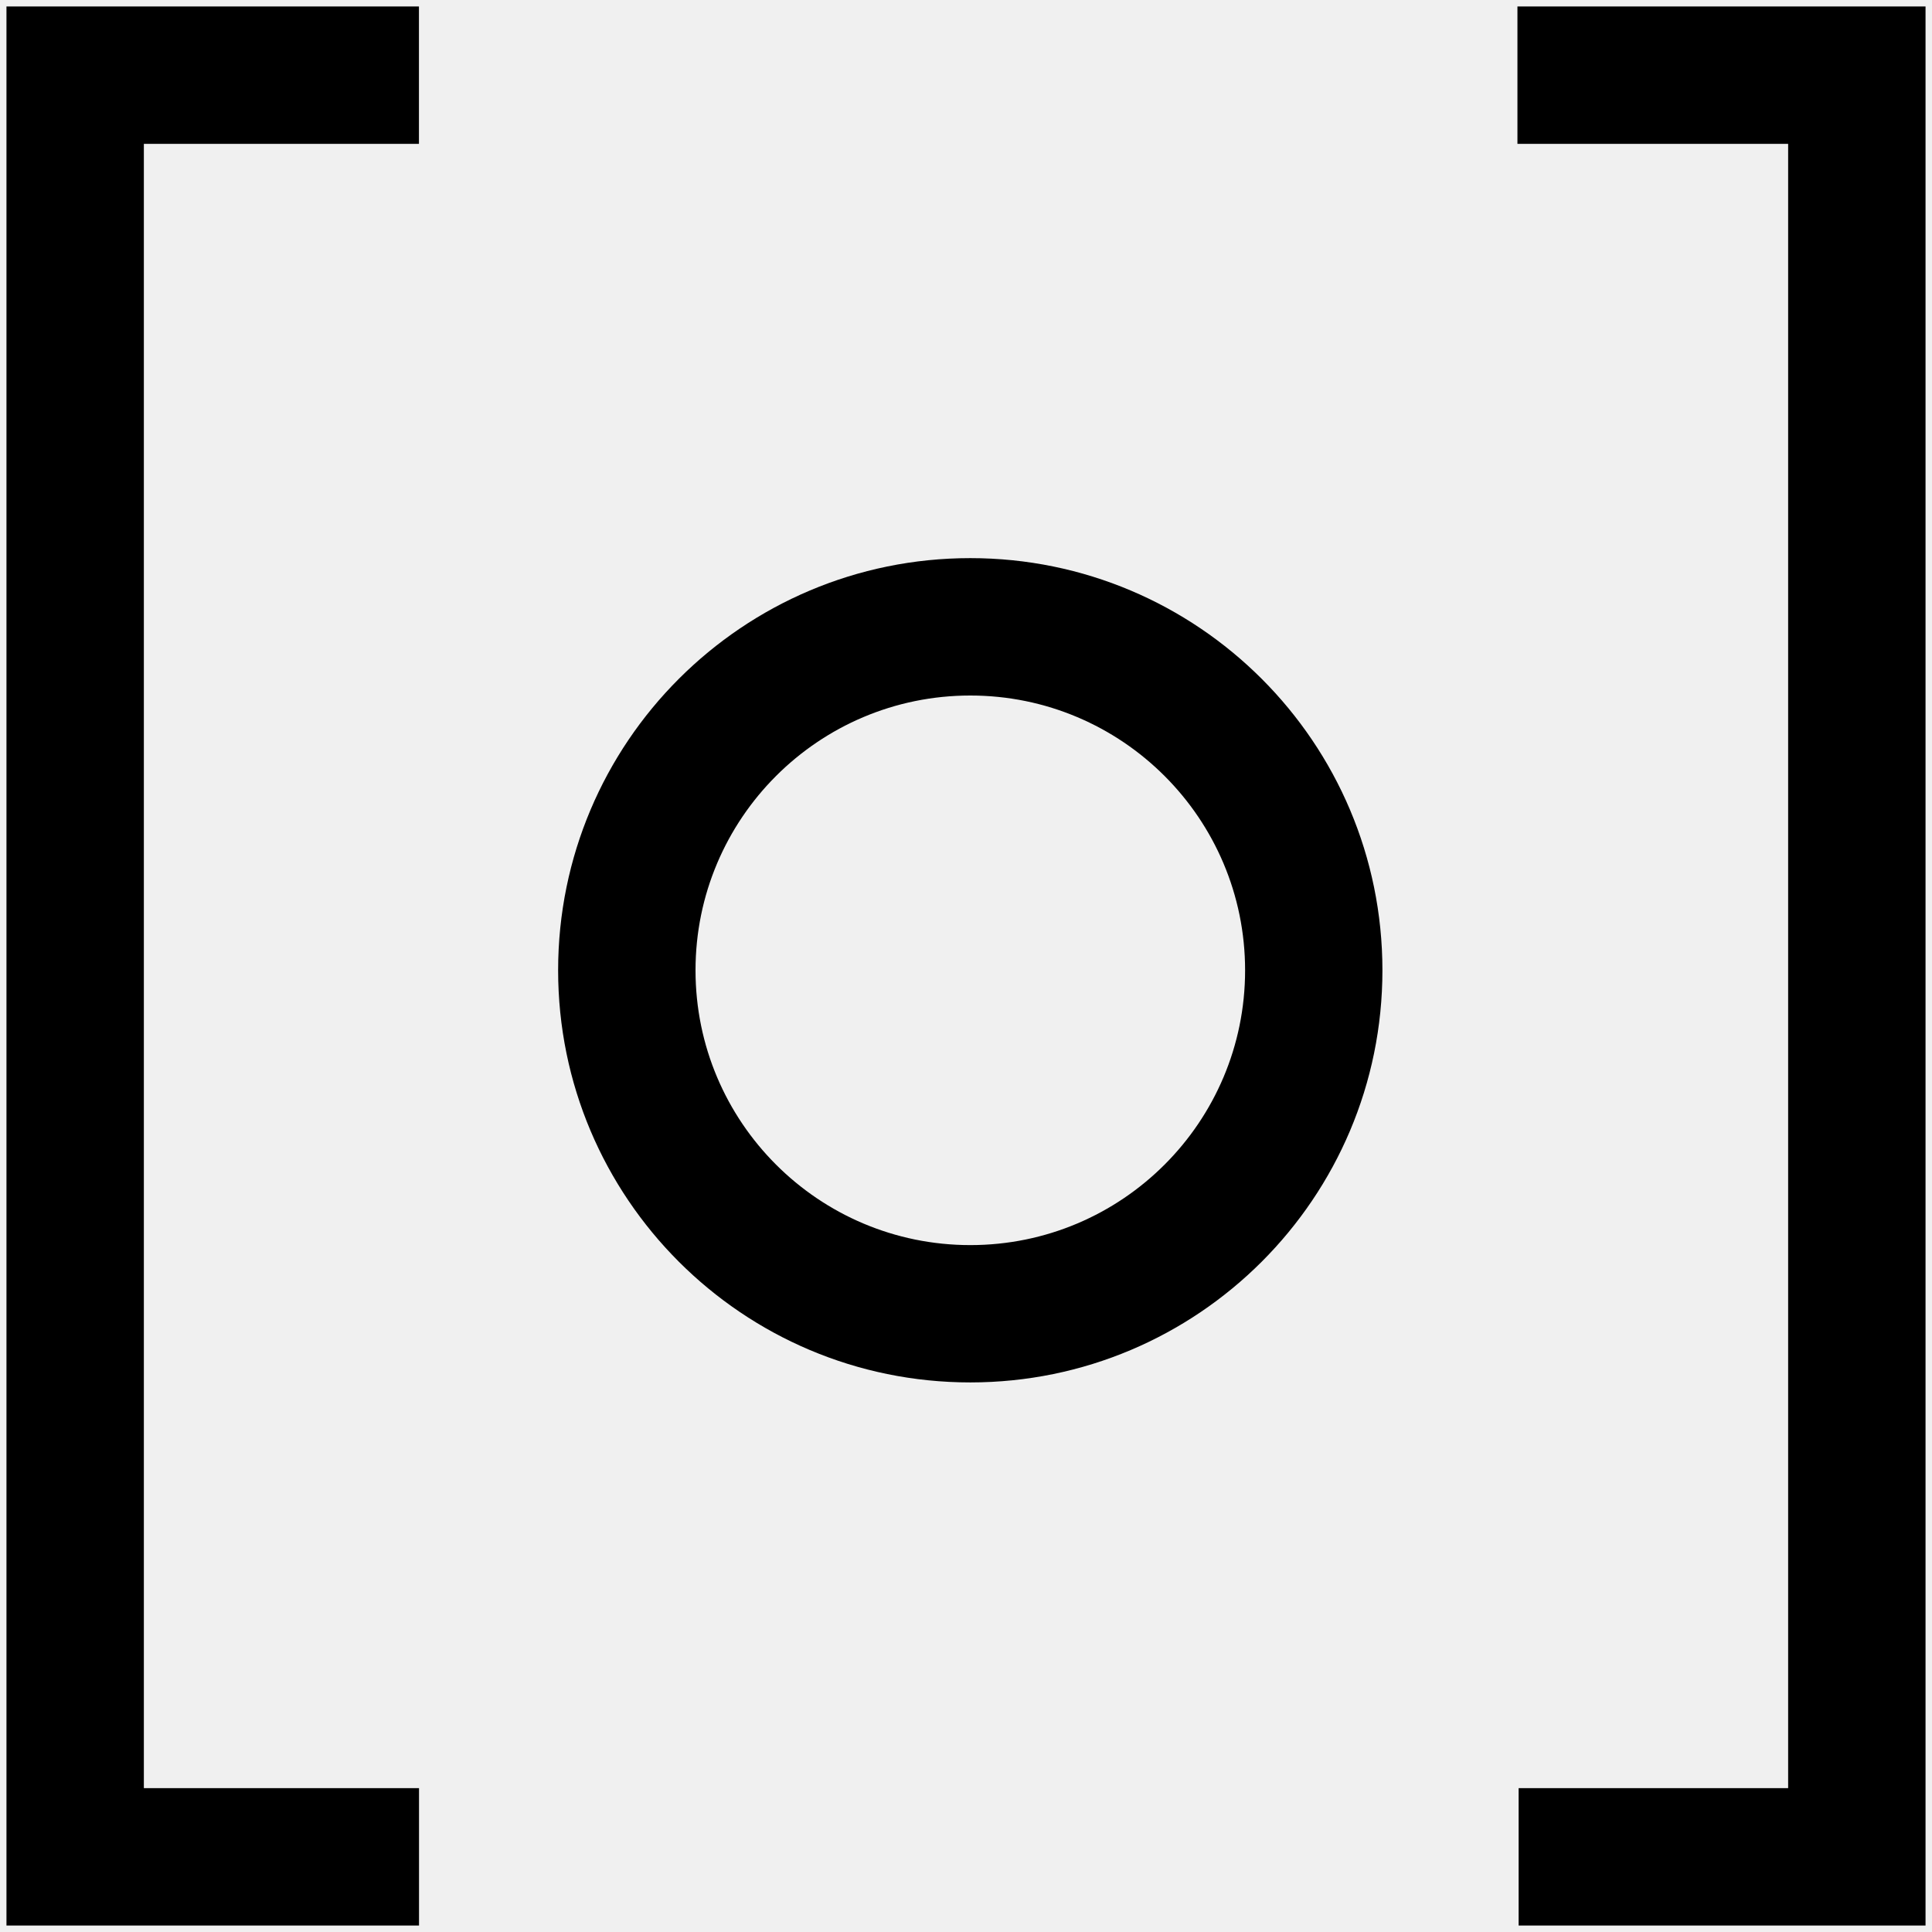
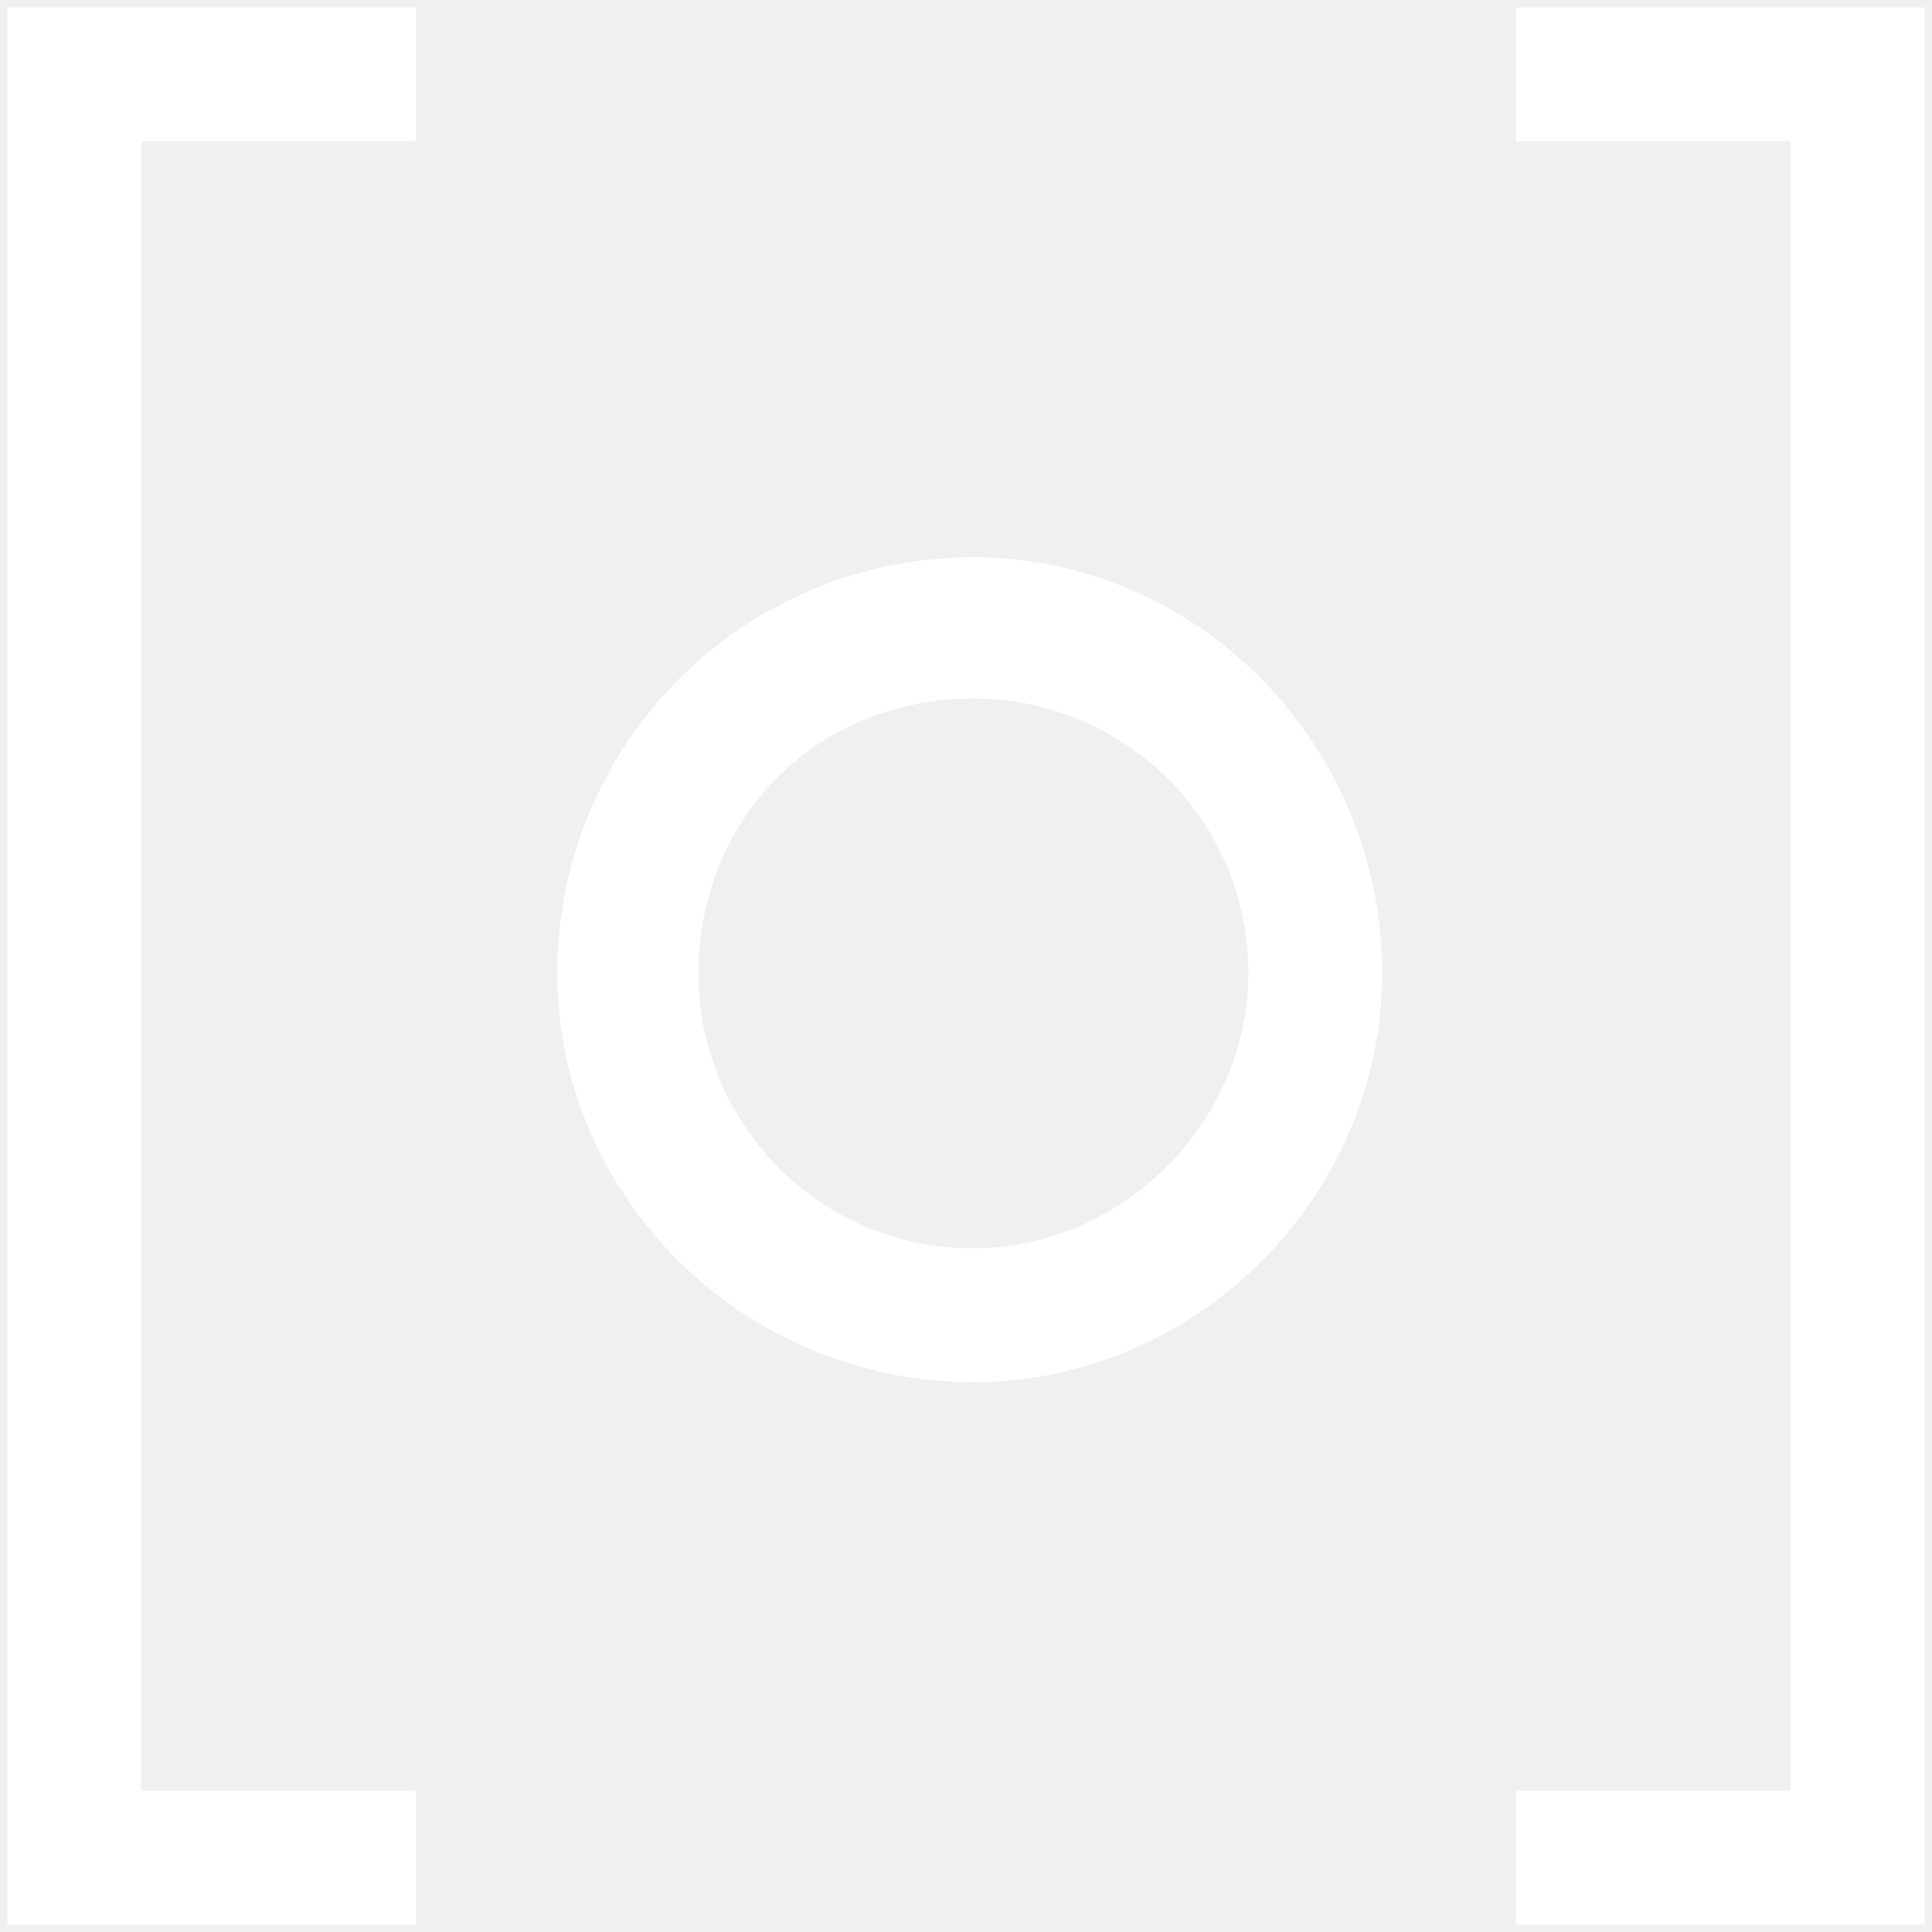
- <svg xmlns="http://www.w3.org/2000/svg" width="26px" height="26px" viewBox="0 0 26 26" version="1.1">
-   <defs />
-   <g id="Page-1" stroke="none" stroke-width="1" fill="none" fill-rule="evenodd">
-     <g id="Landing-Copy-36" transform="translate(-19, -20)" fill="#000000">
-       <g id="of-logo" transform="translate(19, 20)">
-         <path d="M1.936,24.064 L1.936,1.936 L5.638,1.936 L5.638,0.087 L0.087,0.087 L0.087,25.913 L5.639,25.913 L5.639,24.064 L1.936,24.064 Z M24.064,1.936 L24.064,24.064 L20.437,24.064 L20.437,25.913 L25.913,25.913 L25.913,0.087 L20.421,0.087 L20.421,1.936 L24.064,1.936 Z" id="Shape" />
-         <path d="M13.058,16.756 L13.058,16.756 C15.1,16.756 16.756,15.1 16.756,13.058 C16.756,11.016 15.1,9.36 13.058,9.36 C11.016,9.36 9.36,11.016 9.36,13.058 C9.36,15.1 11.016,16.756 13.058,16.756 L13.058,16.756 Z M13.058,18.604 L13.058,18.604 C9.994,18.604 7.511,16.121 7.511,13.058 C7.511,9.994 9.994,7.511 13.058,7.511 C16.121,7.511 18.604,9.994 18.604,13.058 C18.604,16.121 16.121,18.604 13.058,18.604 L13.058,18.604 Z" id="Shape" />
-       </g>
+ <svg xmlns="http://www.w3.org/2000/svg" width="26" height="26" viewBox="0 0 26 26">
+   <g style="fill:none;stroke-width:1;stroke:none">
+     <g fill="#fff">
+       <path d="M1.9 24.1L1.9 1.9 5.6 1.9 5.6 0.1 0.1 0.1 0.1 25.9 5.6 25.9 5.6 24.1 1.9 24.1ZM24.1 1.9L24.1 24.1 20.4 24.1 20.4 25.9 25.9 25.9 25.9 0.1 20.4 0.1 20.4 1.9 24.1 1.9Z" />
+       <path d="M13.1 16.8L13.1 16.8C15.1 16.8 16.8 15.1 16.8 13.1 16.8 11 15.1 9.4 13.1 9.4 11 9.4 9.4 11 9.4 13.1 9.4 15.1 11 16.8 13.1 16.8L13.1 16.8ZM13.1 18.6L13.1 18.6C10 18.6 7.5 16.1 7.5 13.1 7.5 10 10 7.5 13.1 7.5 16.1 7.5 18.6 10 18.6 13.1 18.6 16.1 16.1 18.6 13.1 18.6L13.1 18.6Z" />
    </g>
  </g>
</svg>
